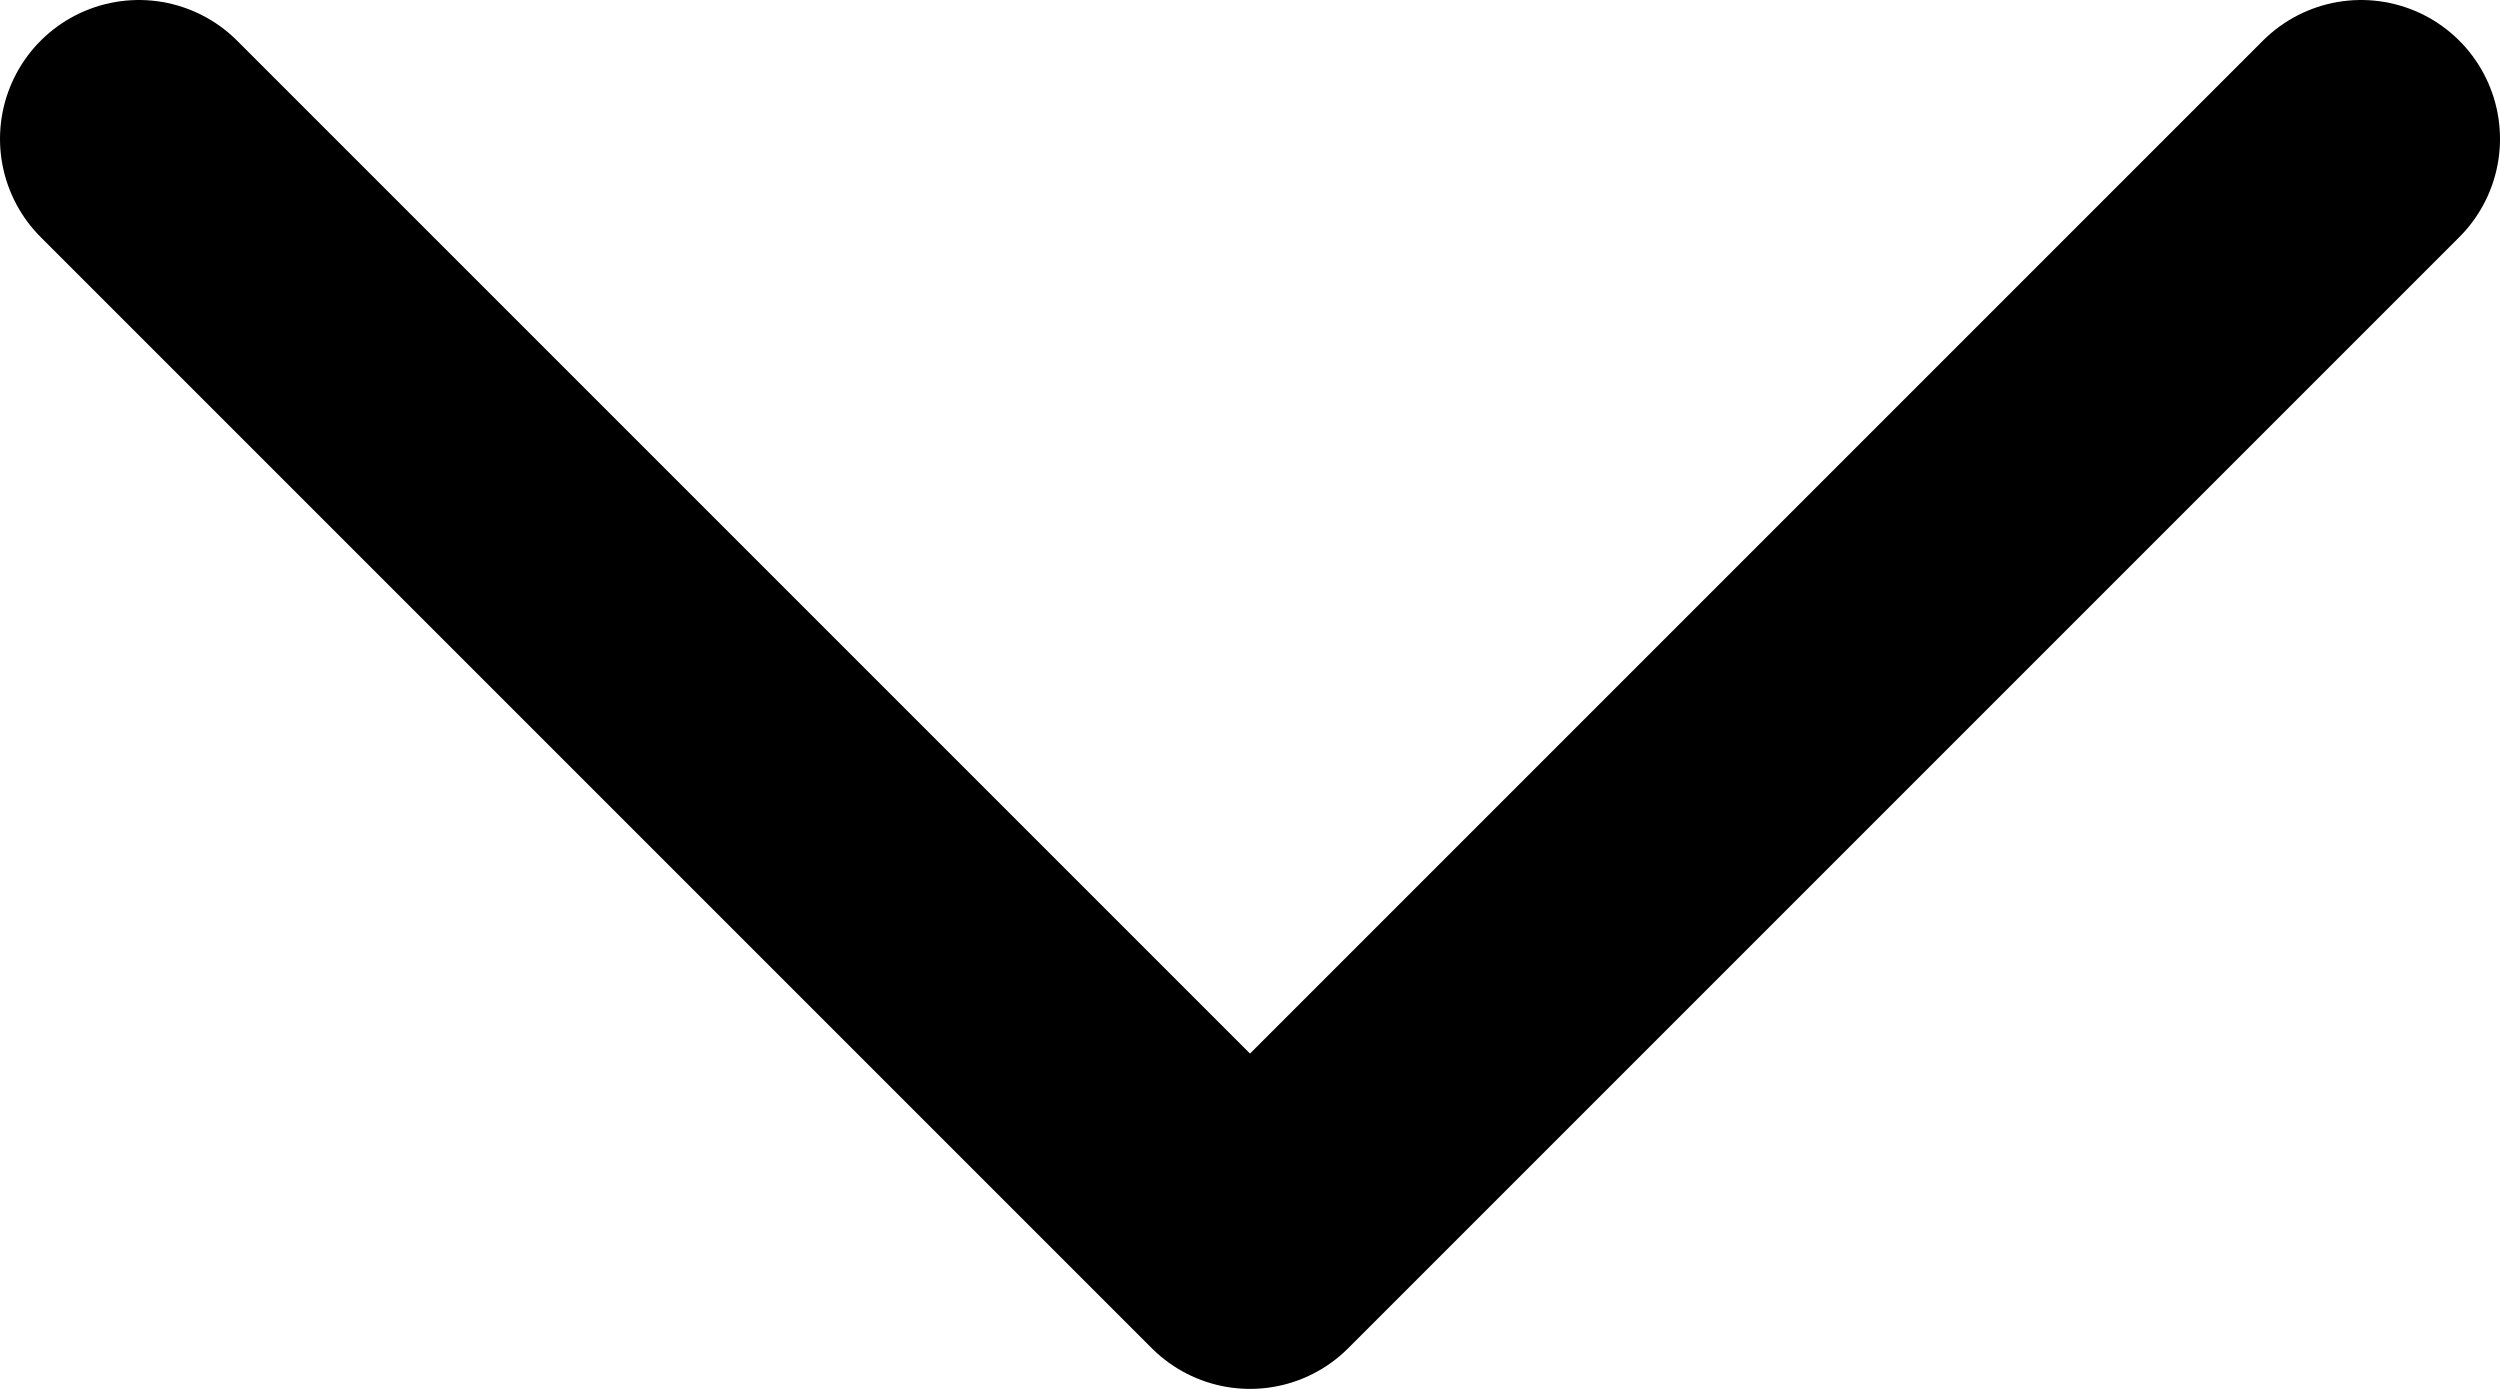
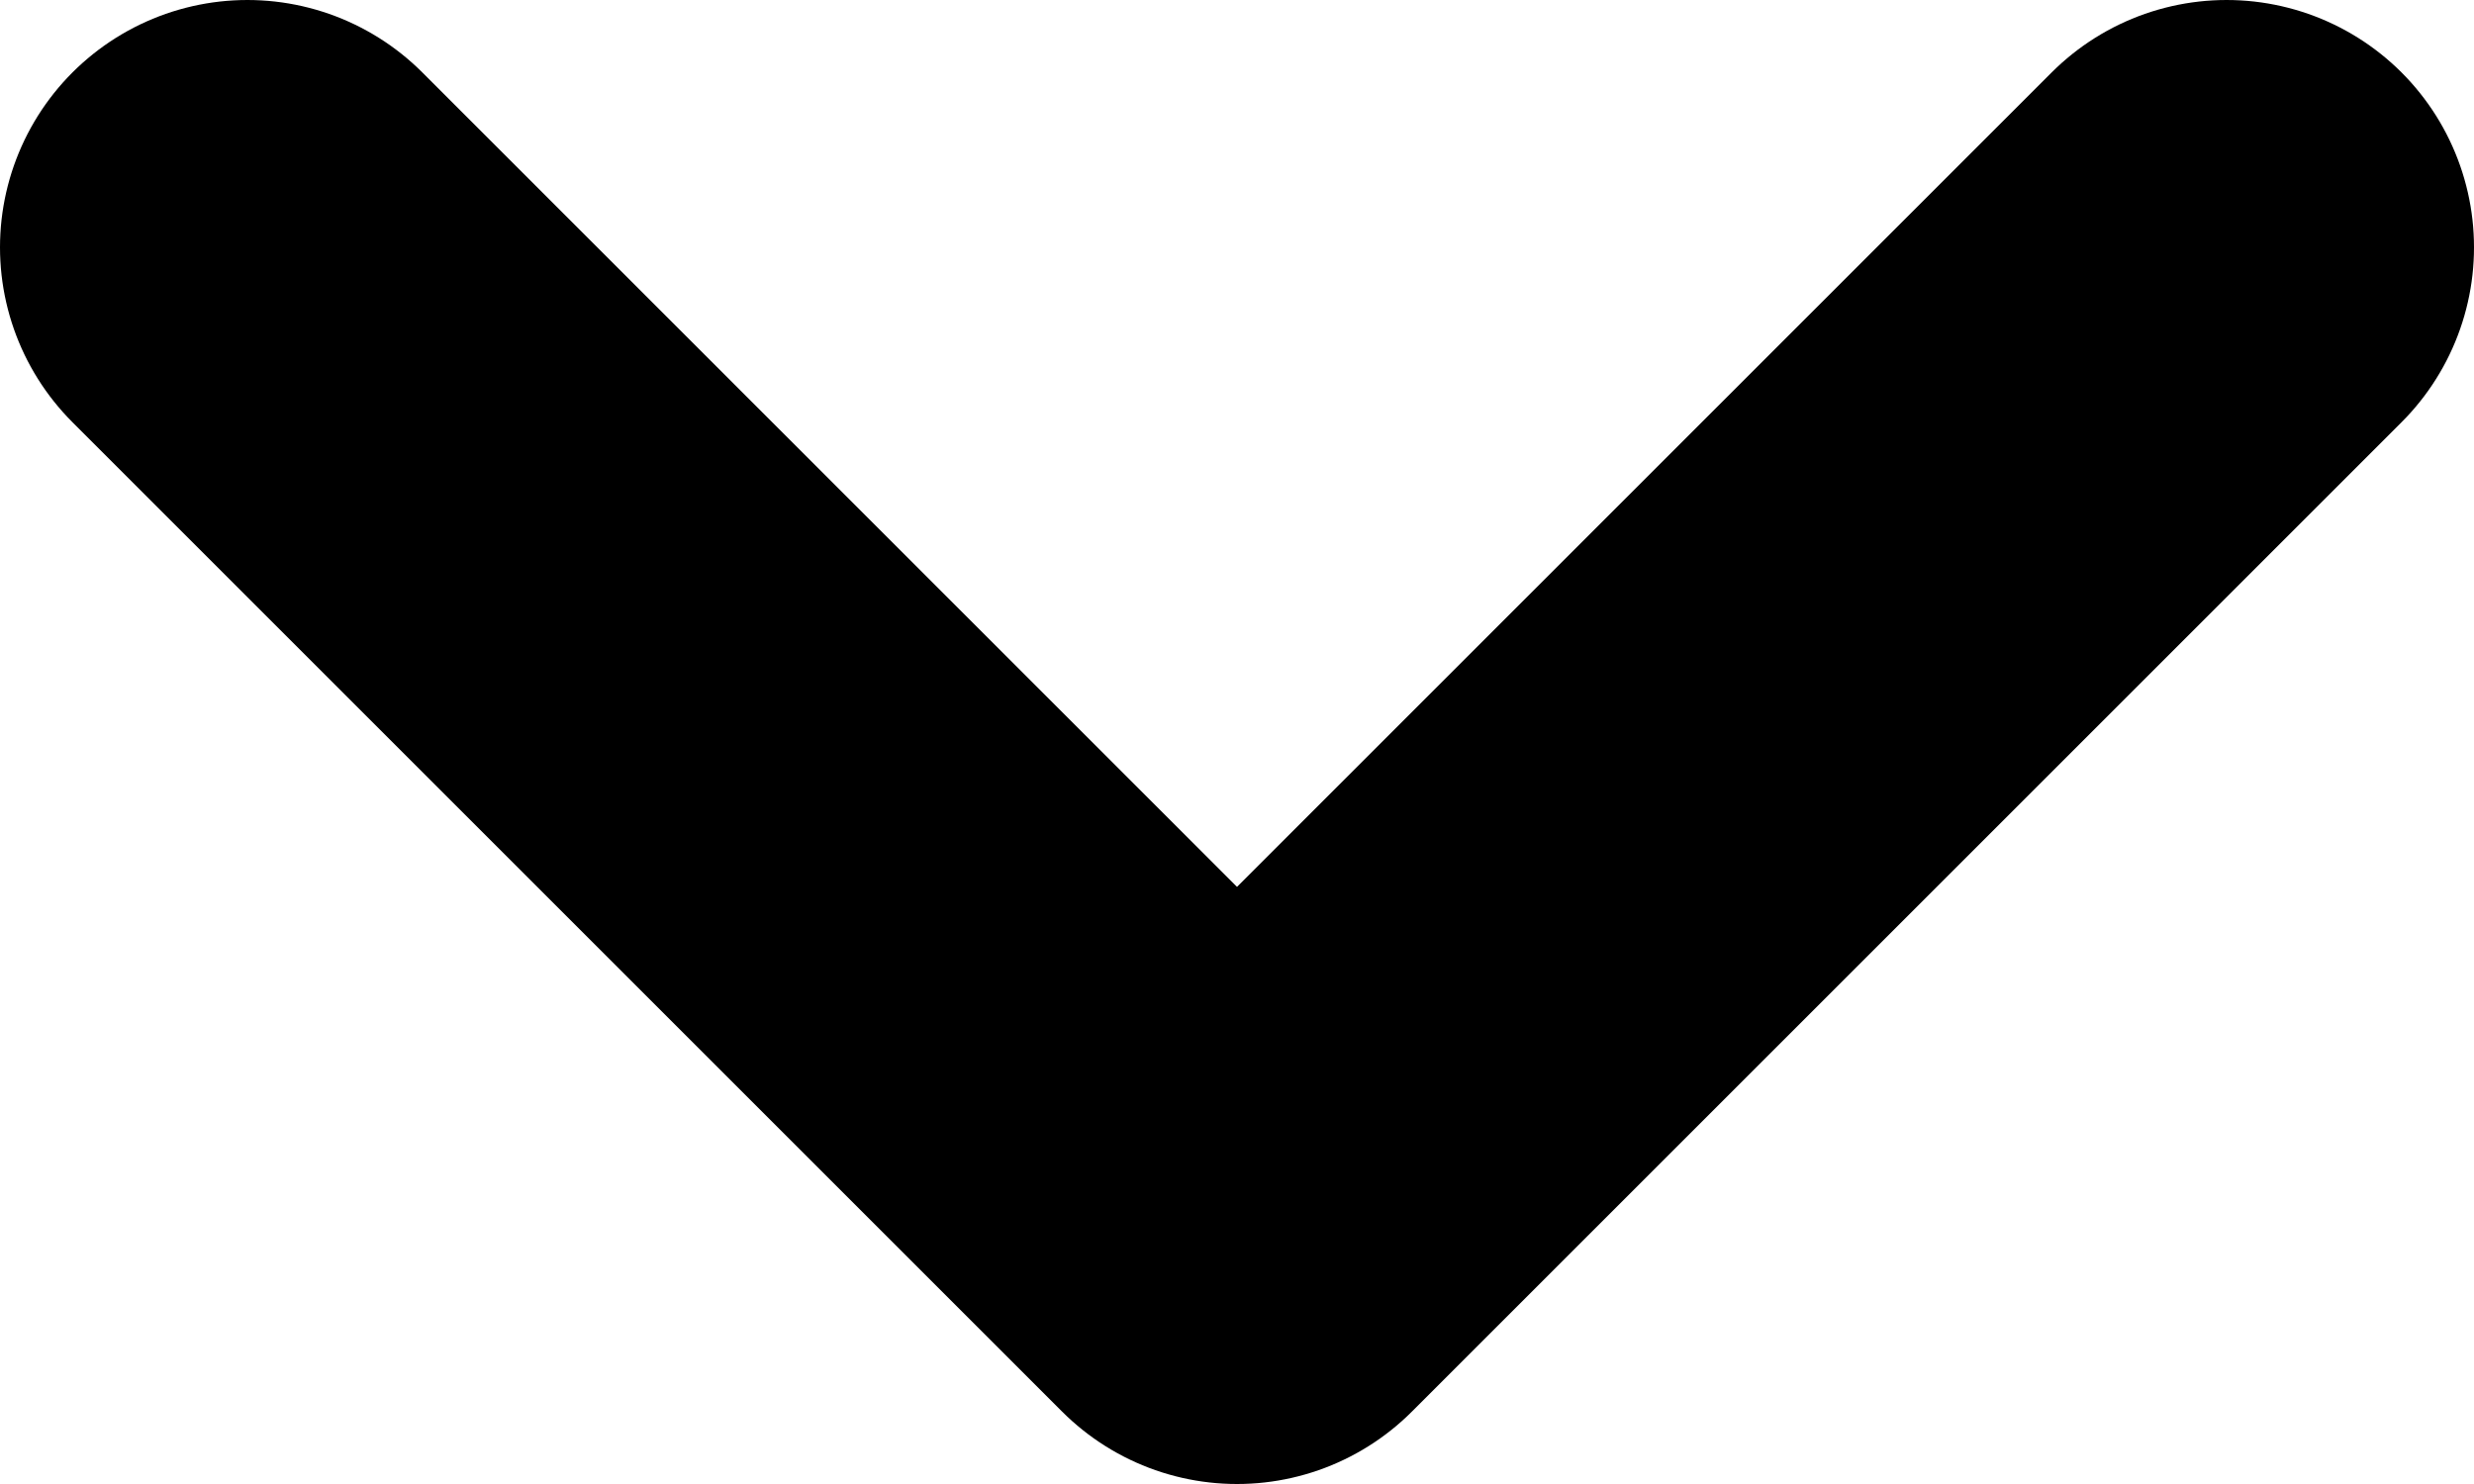
- <svg xmlns="http://www.w3.org/2000/svg" width="18" height="10" viewBox="0 0 18 10" fill="none">
-   <path d="M17 1L9 9L1 1" stroke="black" stroke-width="2" stroke-linecap="round" stroke-linejoin="round" />
+ <svg xmlns="http://www.w3.org/2000/svg" width="20" height="12" viewBox="0 0 20 12" fill="none">
+   <path d="M18 2L10 10L2 2" stroke="black" stroke-width="4" stroke-linecap="round" stroke-linejoin="round" />
</svg>
